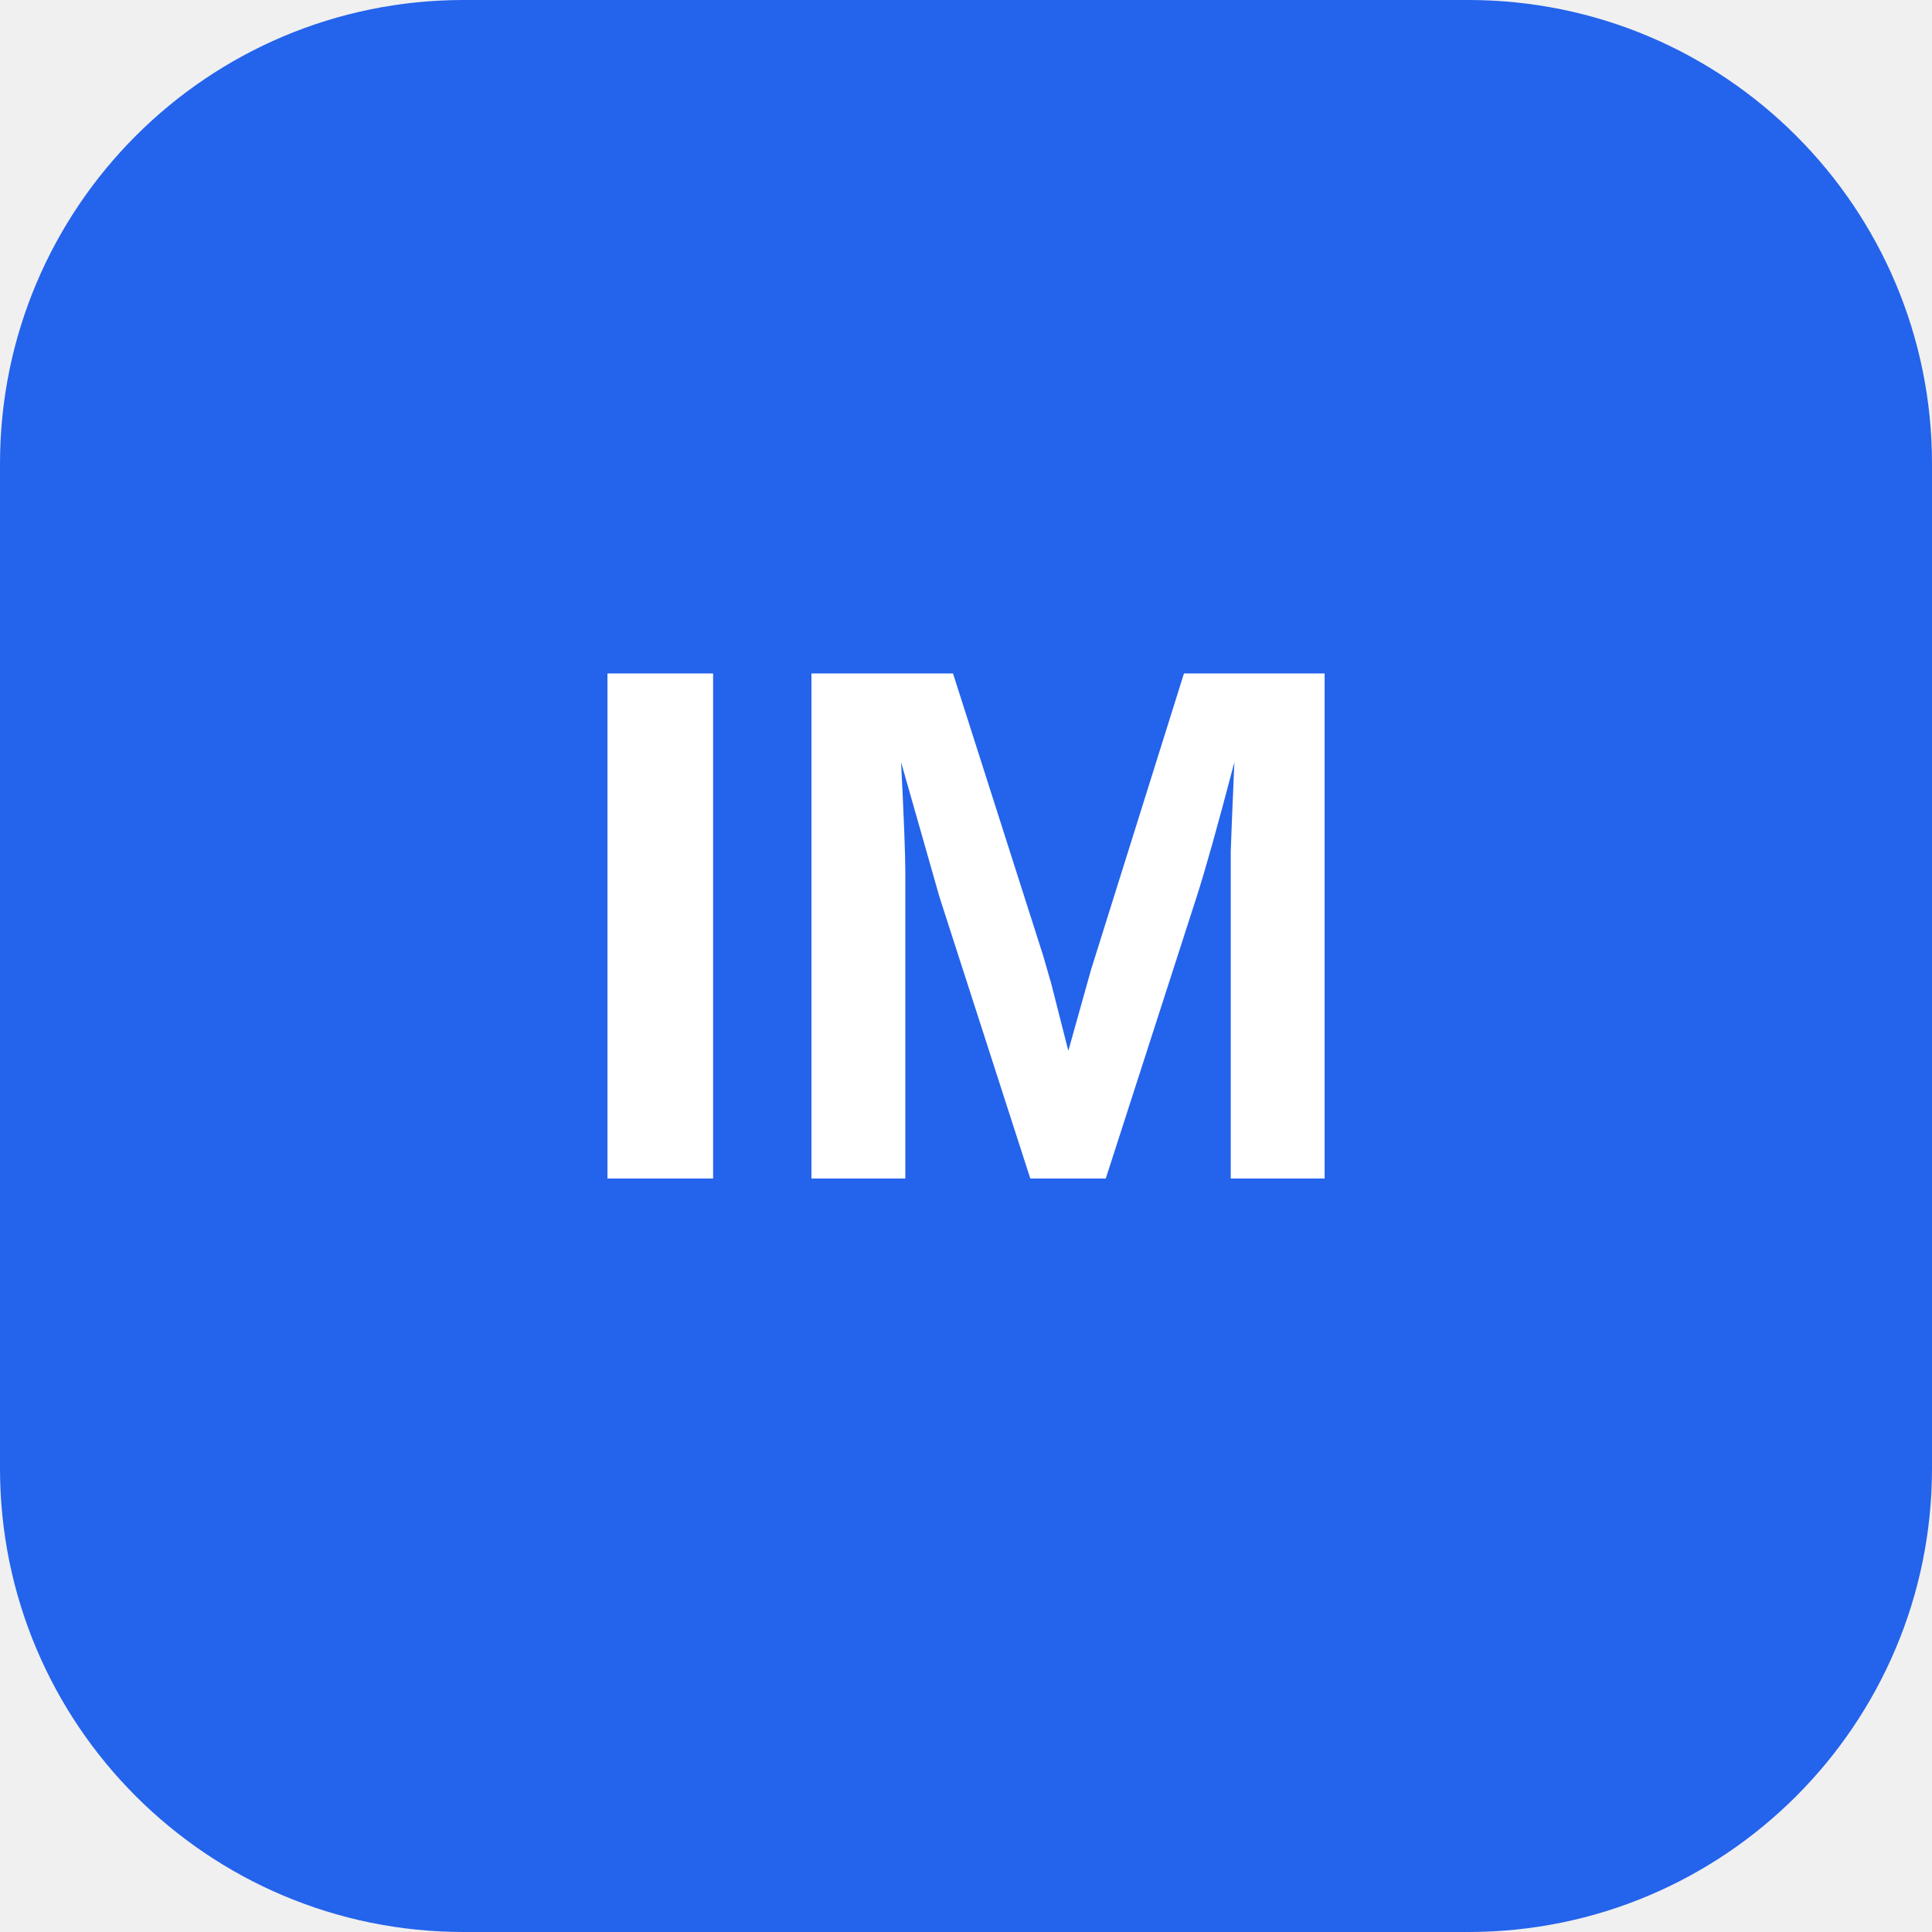
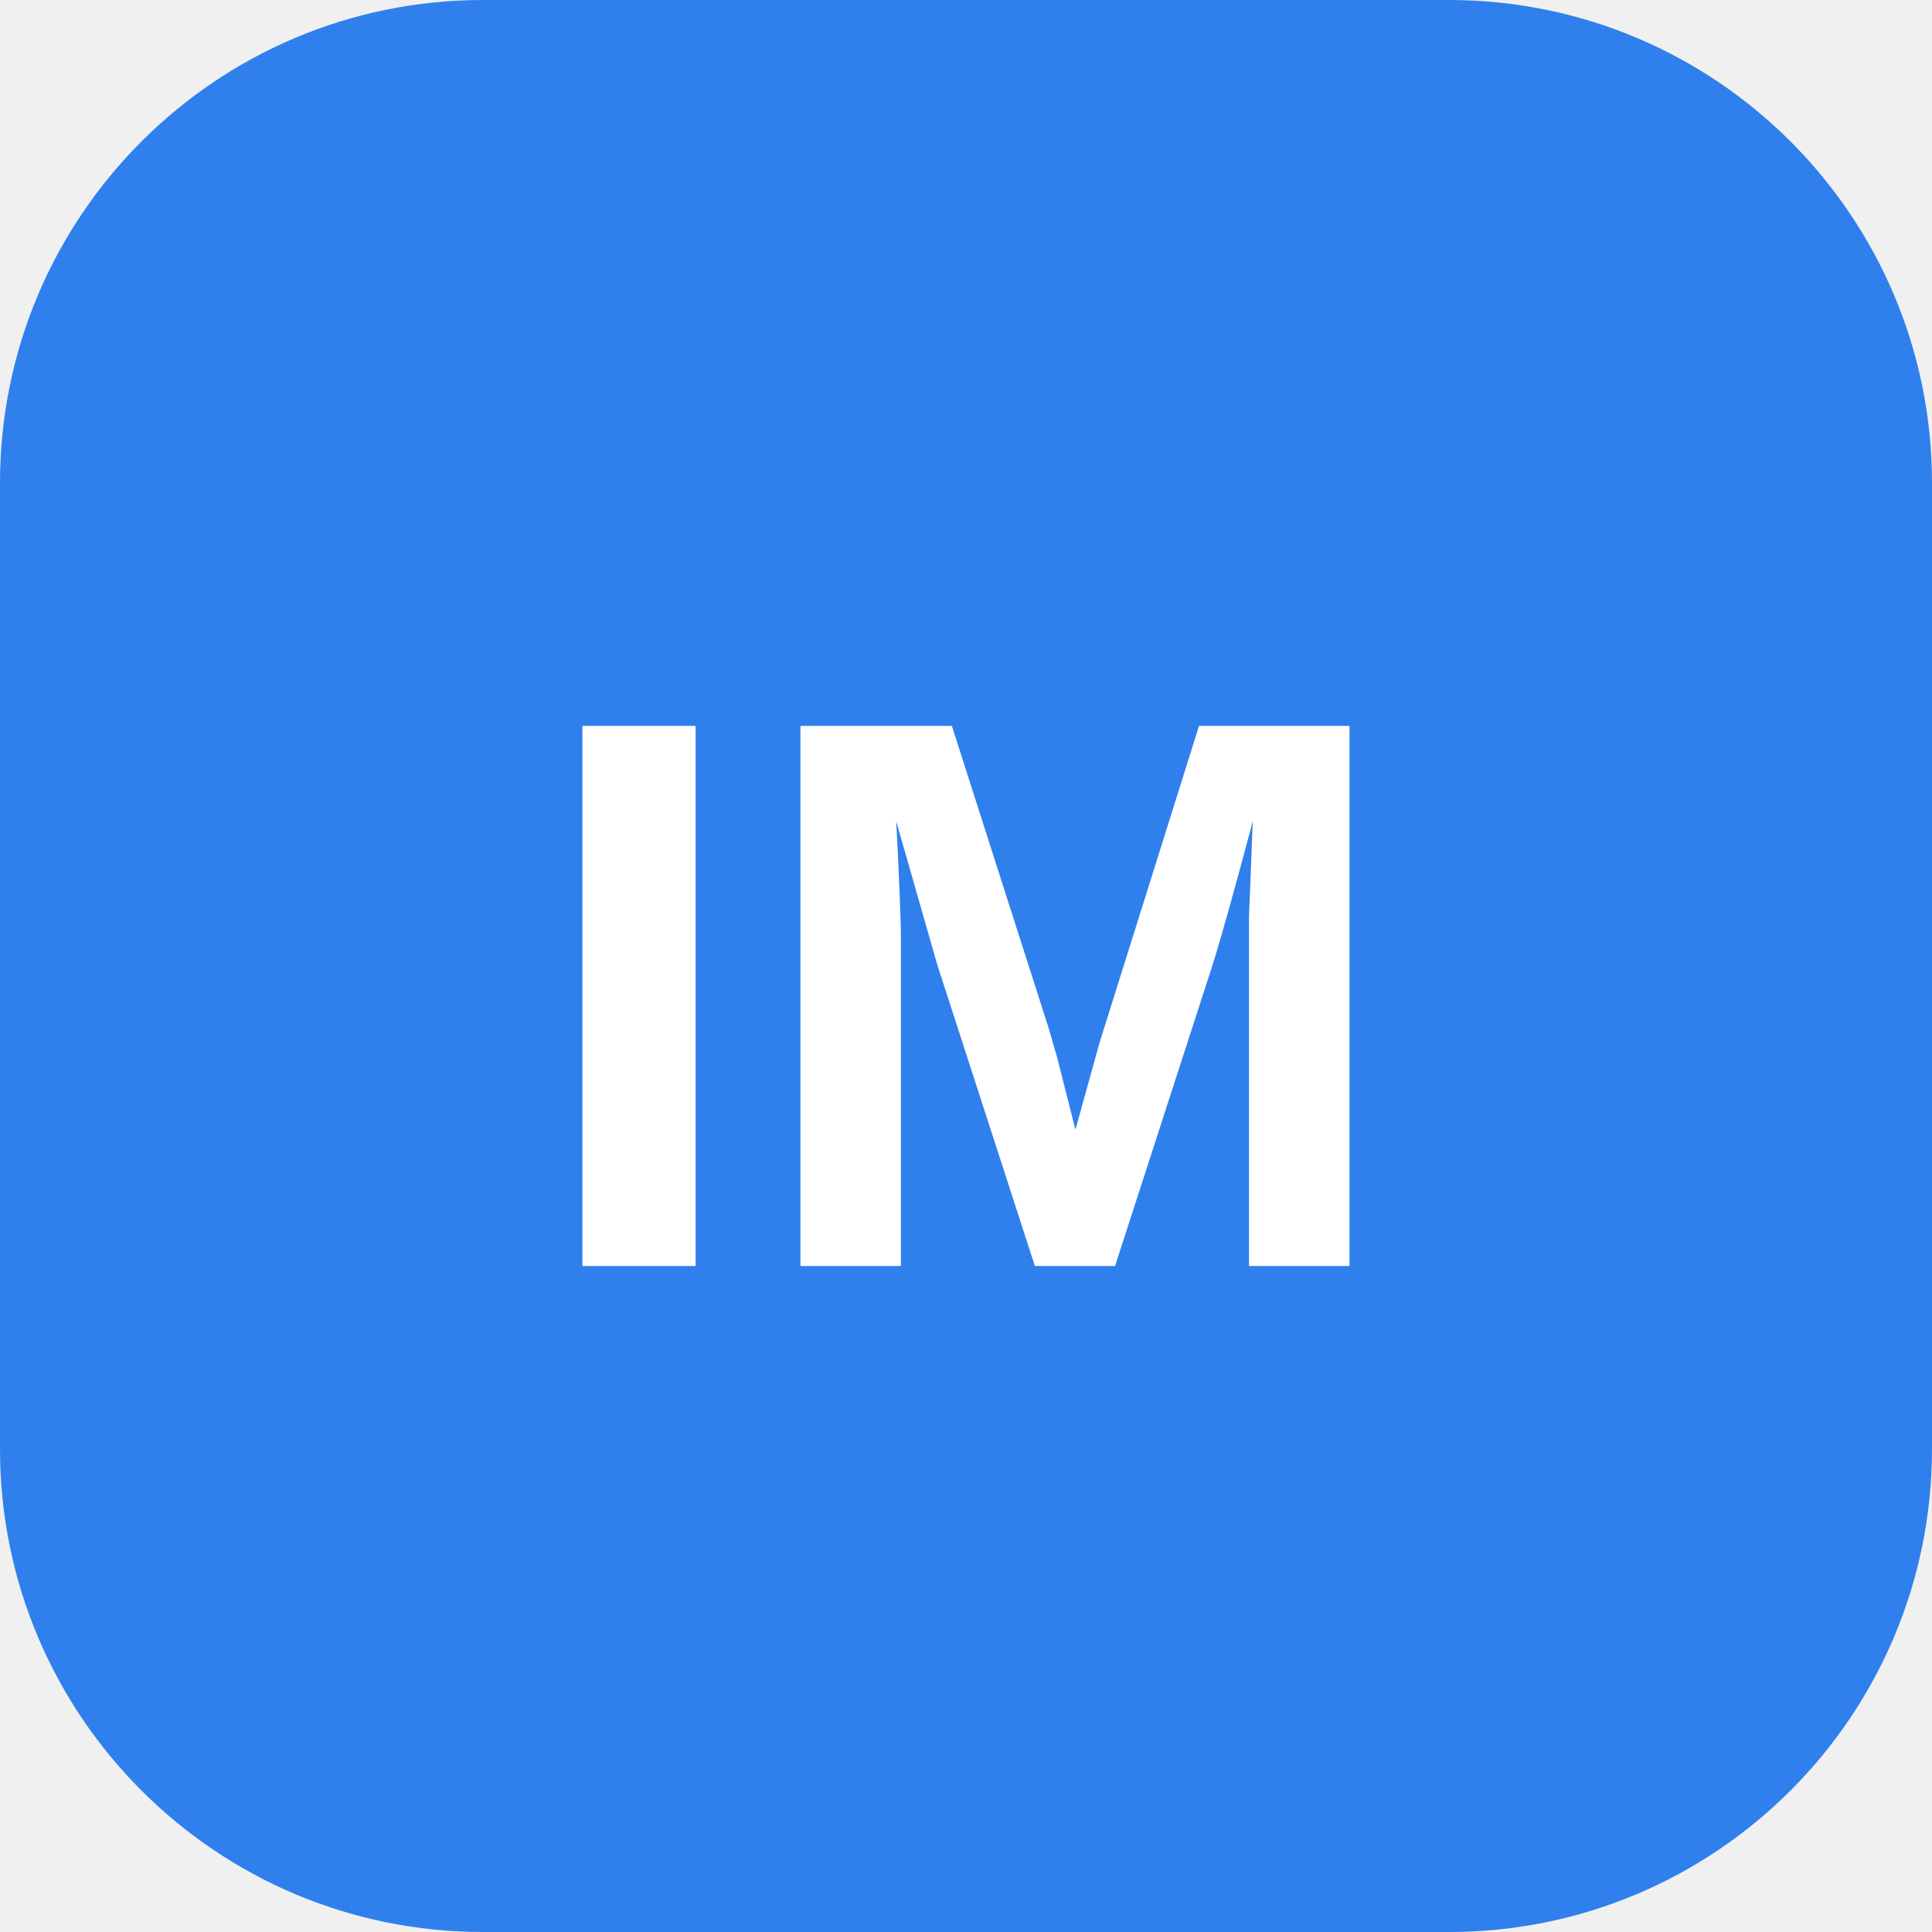
- <svg xmlns="http://www.w3.org/2000/svg" viewBox="0 0 100 100">
-   <rect width="100" height="100" rx="24" fill="#2463eb" />
-   <text x="50" y="61" font-size="38" text-anchor="middle" font-family="Arial" fill="white" font-weight="700">IM</text>
+ <svg xmlns="http://www.w3.org/2000/svg" width="64" height="64" viewBox="0 0 64 64">
+   <rect width="64" height="64" rx="16" fill="#2f80ed" />
+   <text x="50%" y="54%" text-anchor="middle" dominant-baseline="middle" font-family="Arial, sans-serif" font-size="26" font-weight="800" fill="white">IM</text>
</svg>
